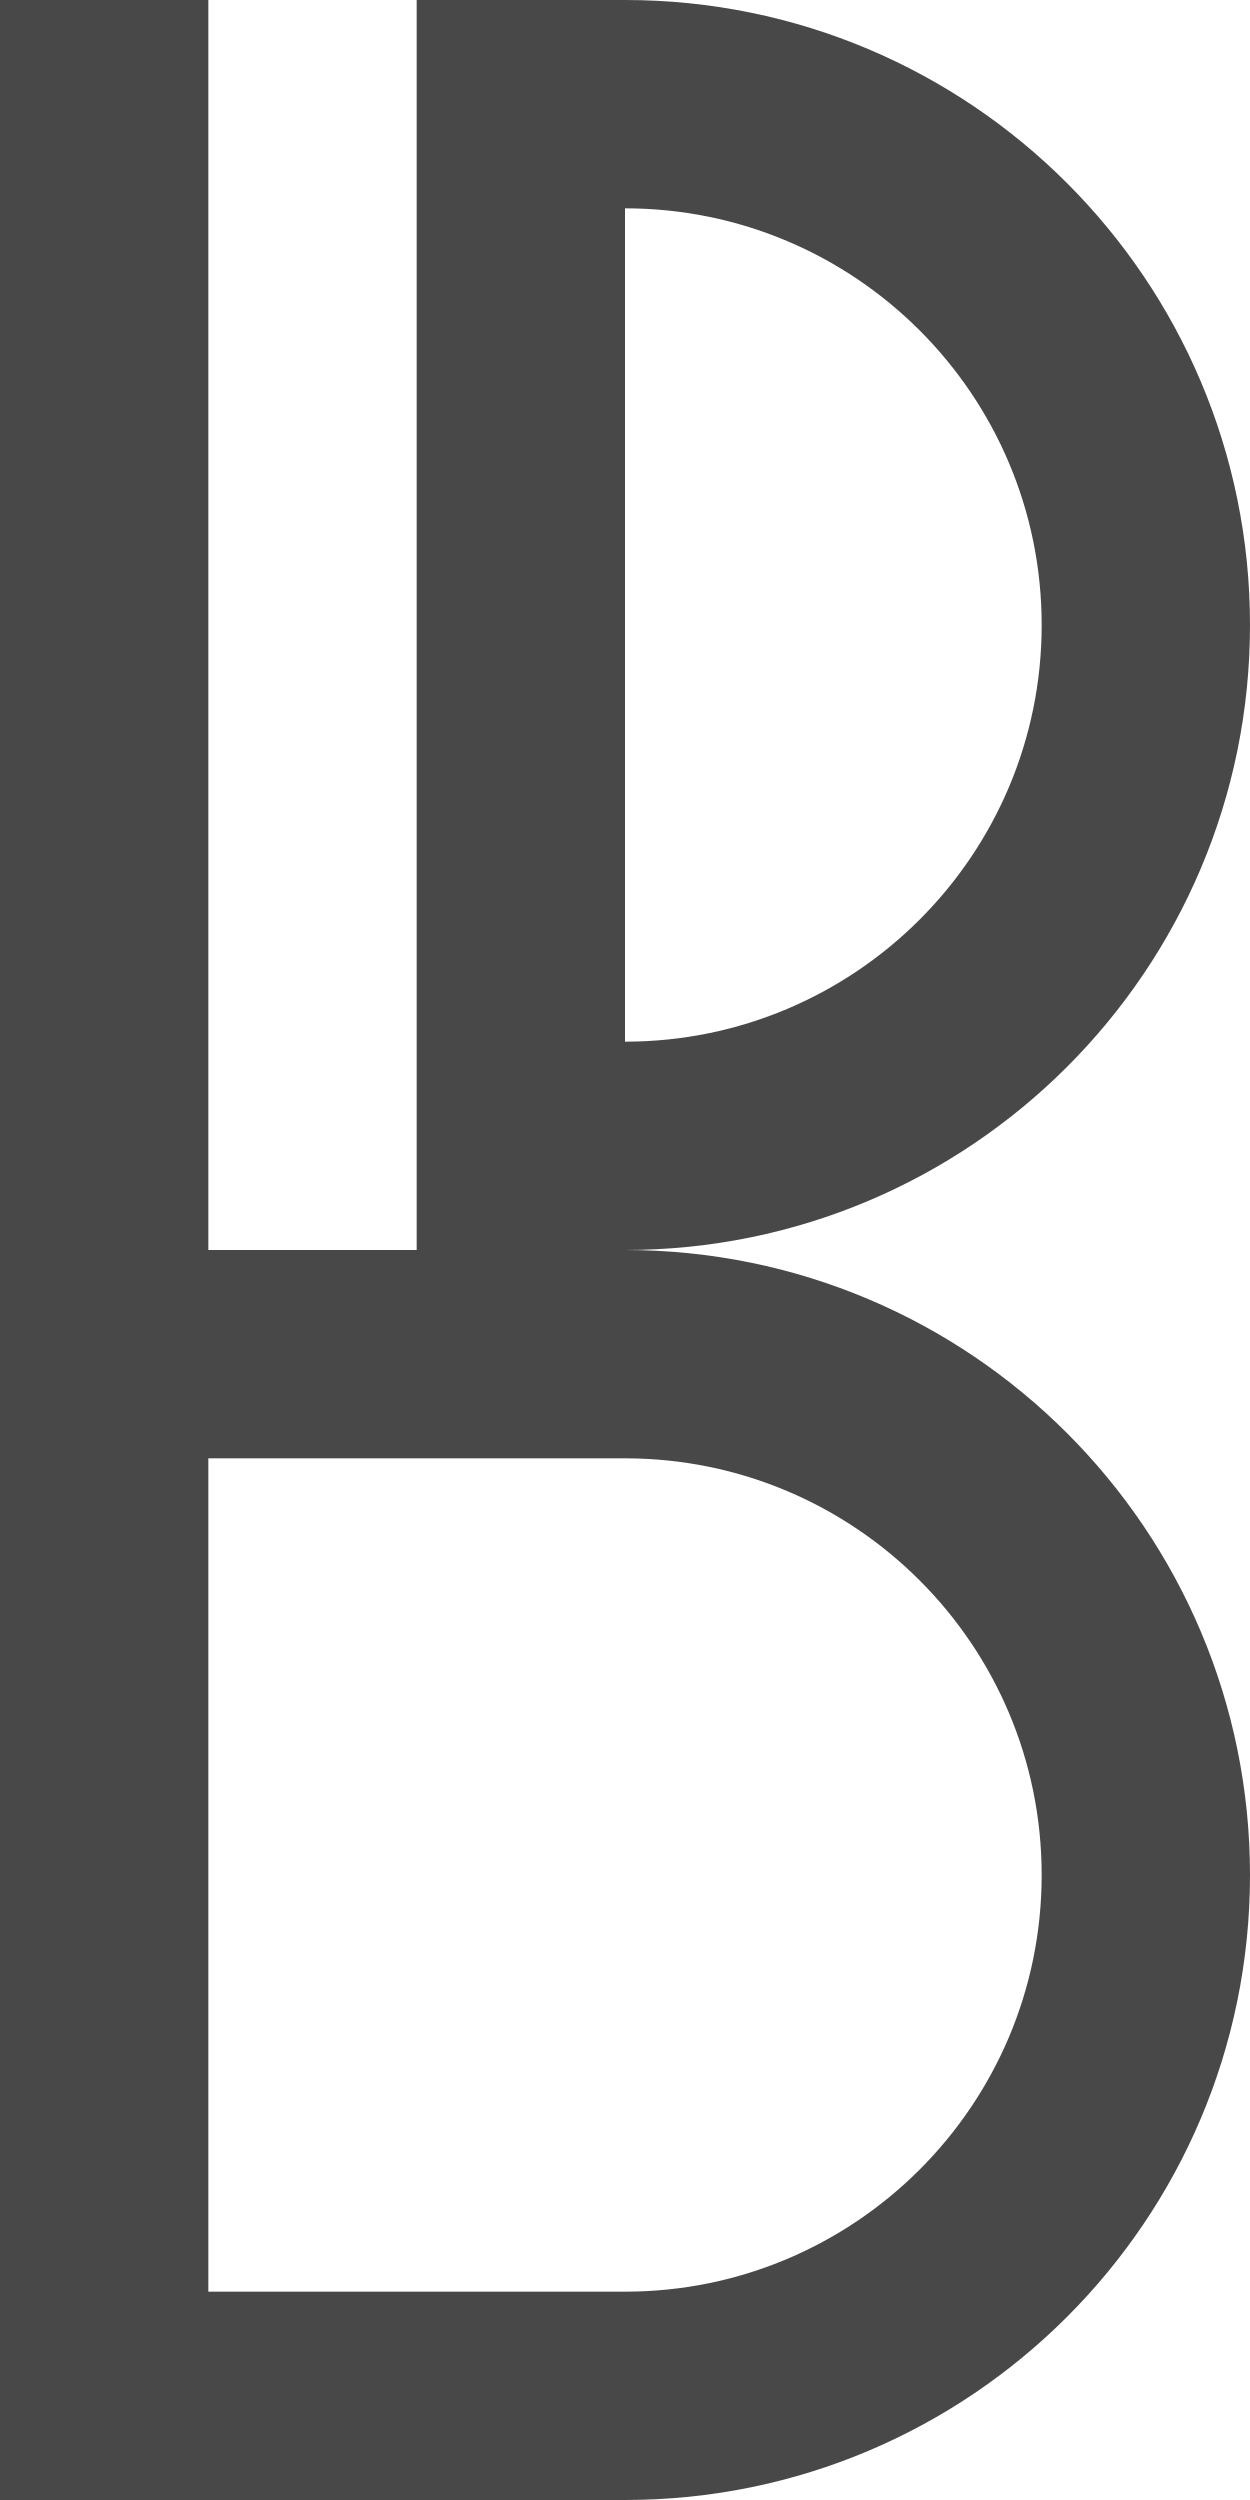
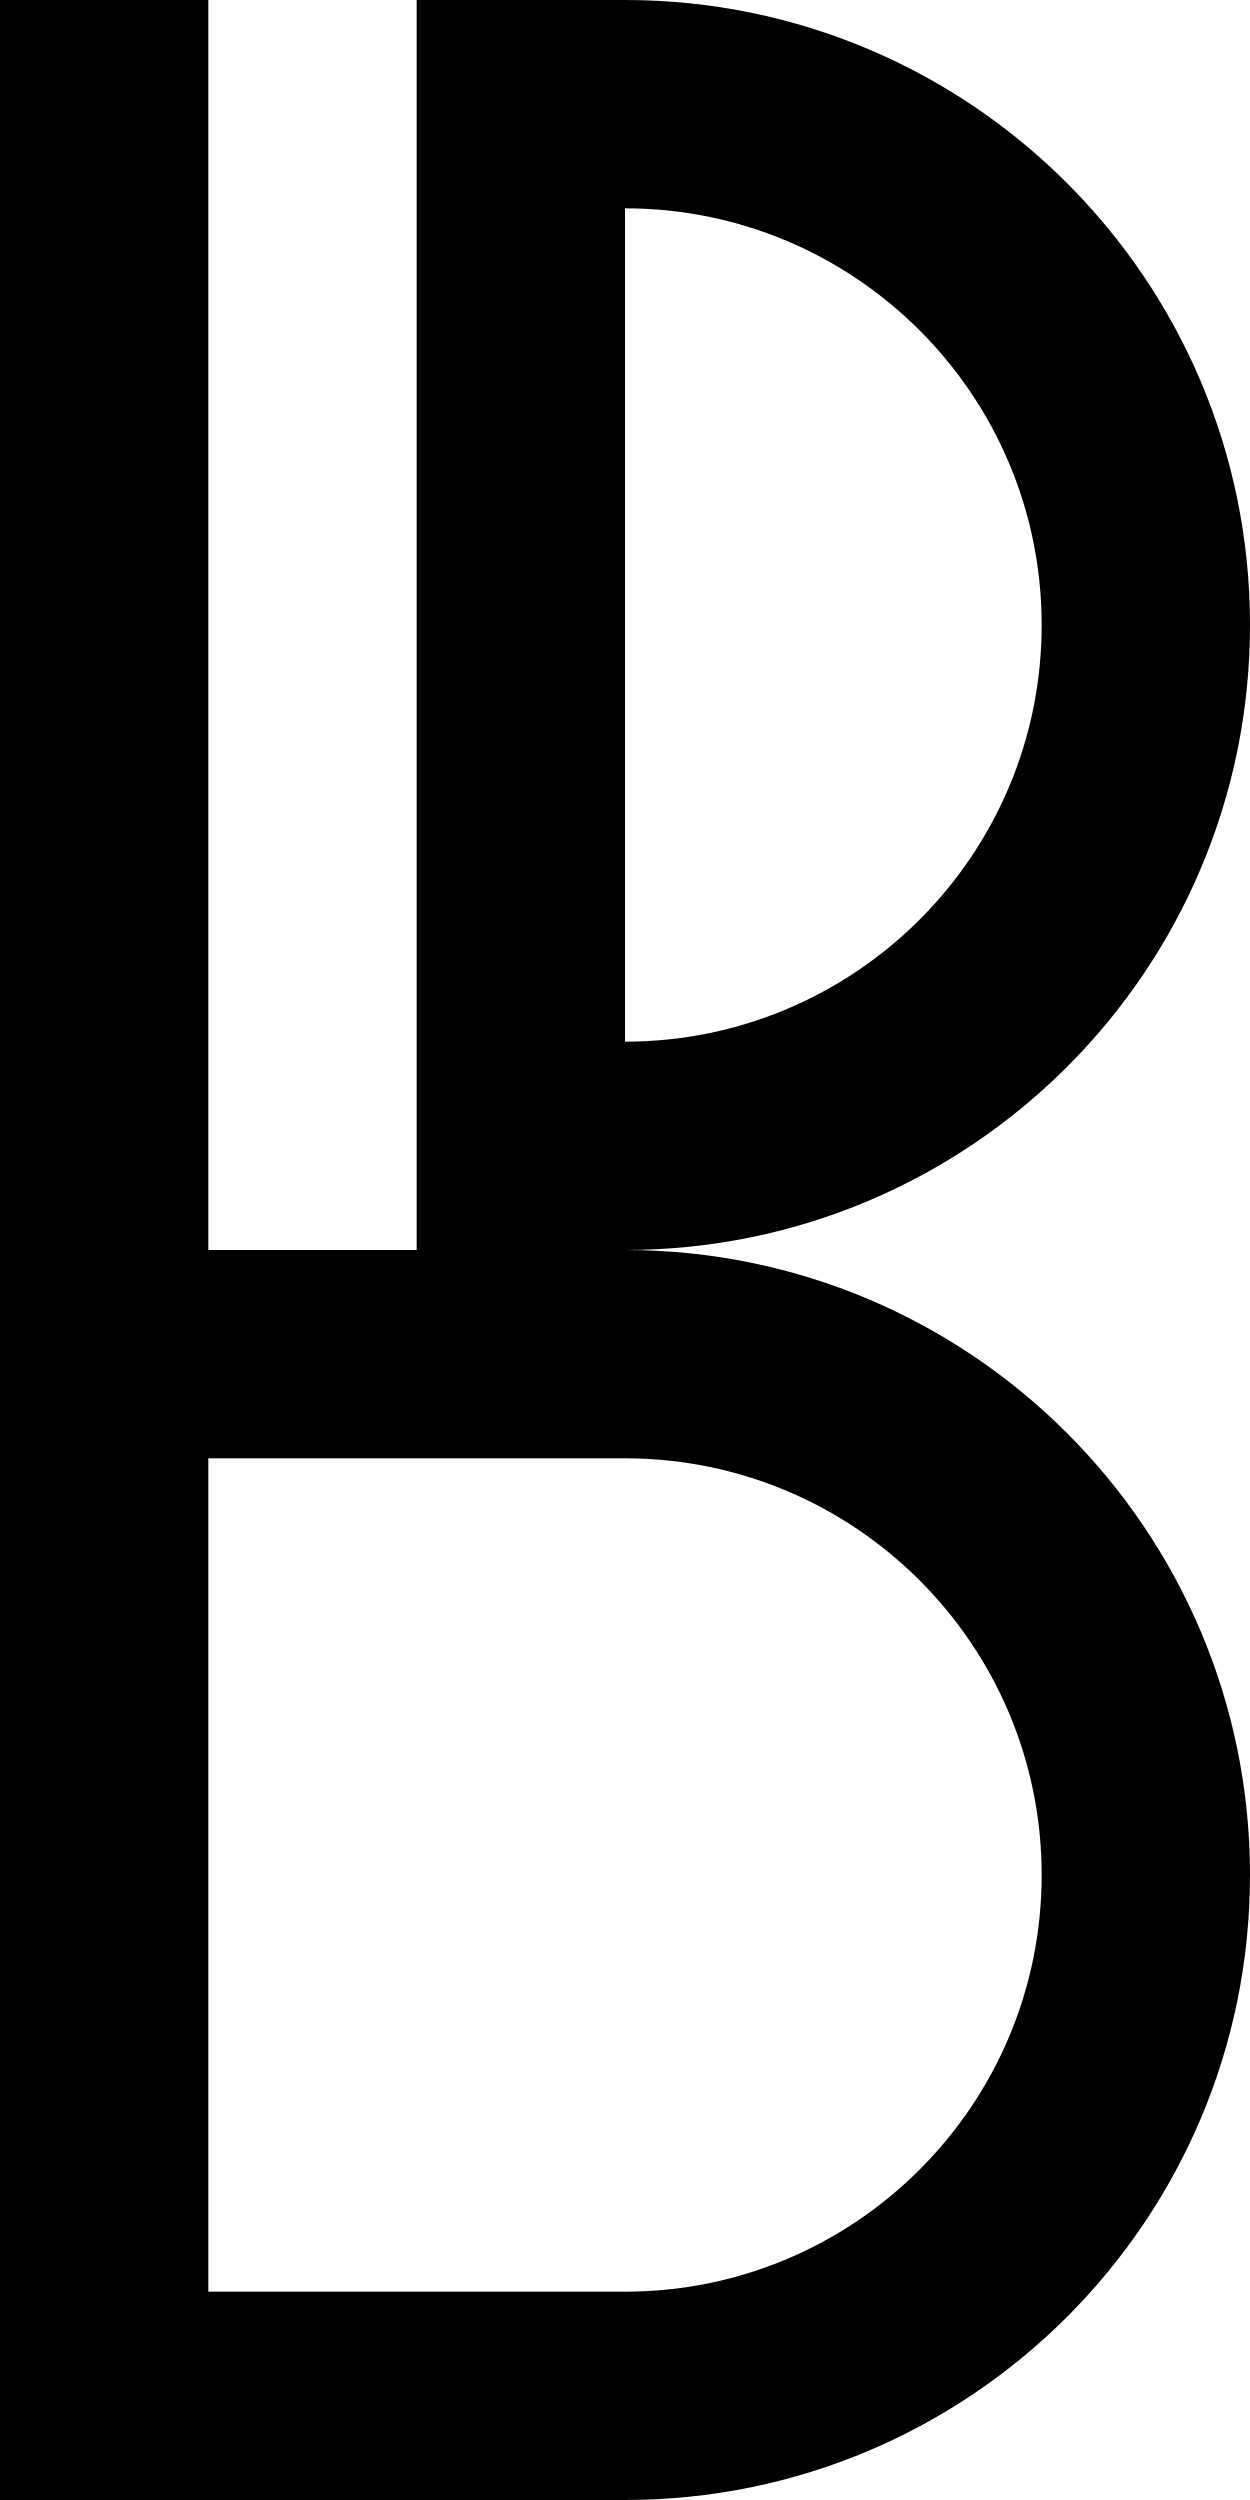
<svg xmlns="http://www.w3.org/2000/svg" width="12" height="24" viewBox="0 0 12 24" fill="none">
-   <path d="M6 0C9.314 0 12 2.686 12 6C12 9.314 9.314 12 6 12H4V0H6ZM6 10C8.209 10 10 8.209 10 6C10 3.791 8.209 2 6 2V10Z" fill="#484848" />
-   <path d="M2 12H6C9.314 12 12 14.686 12 18C12 21.314 9.314 24 6 24H0V0H2V12ZM2 14V22H6C8.209 22 10 20.209 10 18C10 15.791 8.209 14 6 14H2Z" fill="#484848" />
+   <path d="M6 0C9.314 0 12 2.686 12 6C12 9.314 9.314 12 6 12H4V0H6ZM6 10C8.209 10 10 8.209 10 6C10 3.791 8.209 2 6 2V10Z" fill="#000" />
+   <path d="M2 12H6C9.314 12 12 14.686 12 18C12 21.314 9.314 24 6 24H0V0H2V12ZM2 14V22H6C8.209 22 10 20.209 10 18C10 15.791 8.209 14 6 14H2Z" fill="#000" />
</svg>
